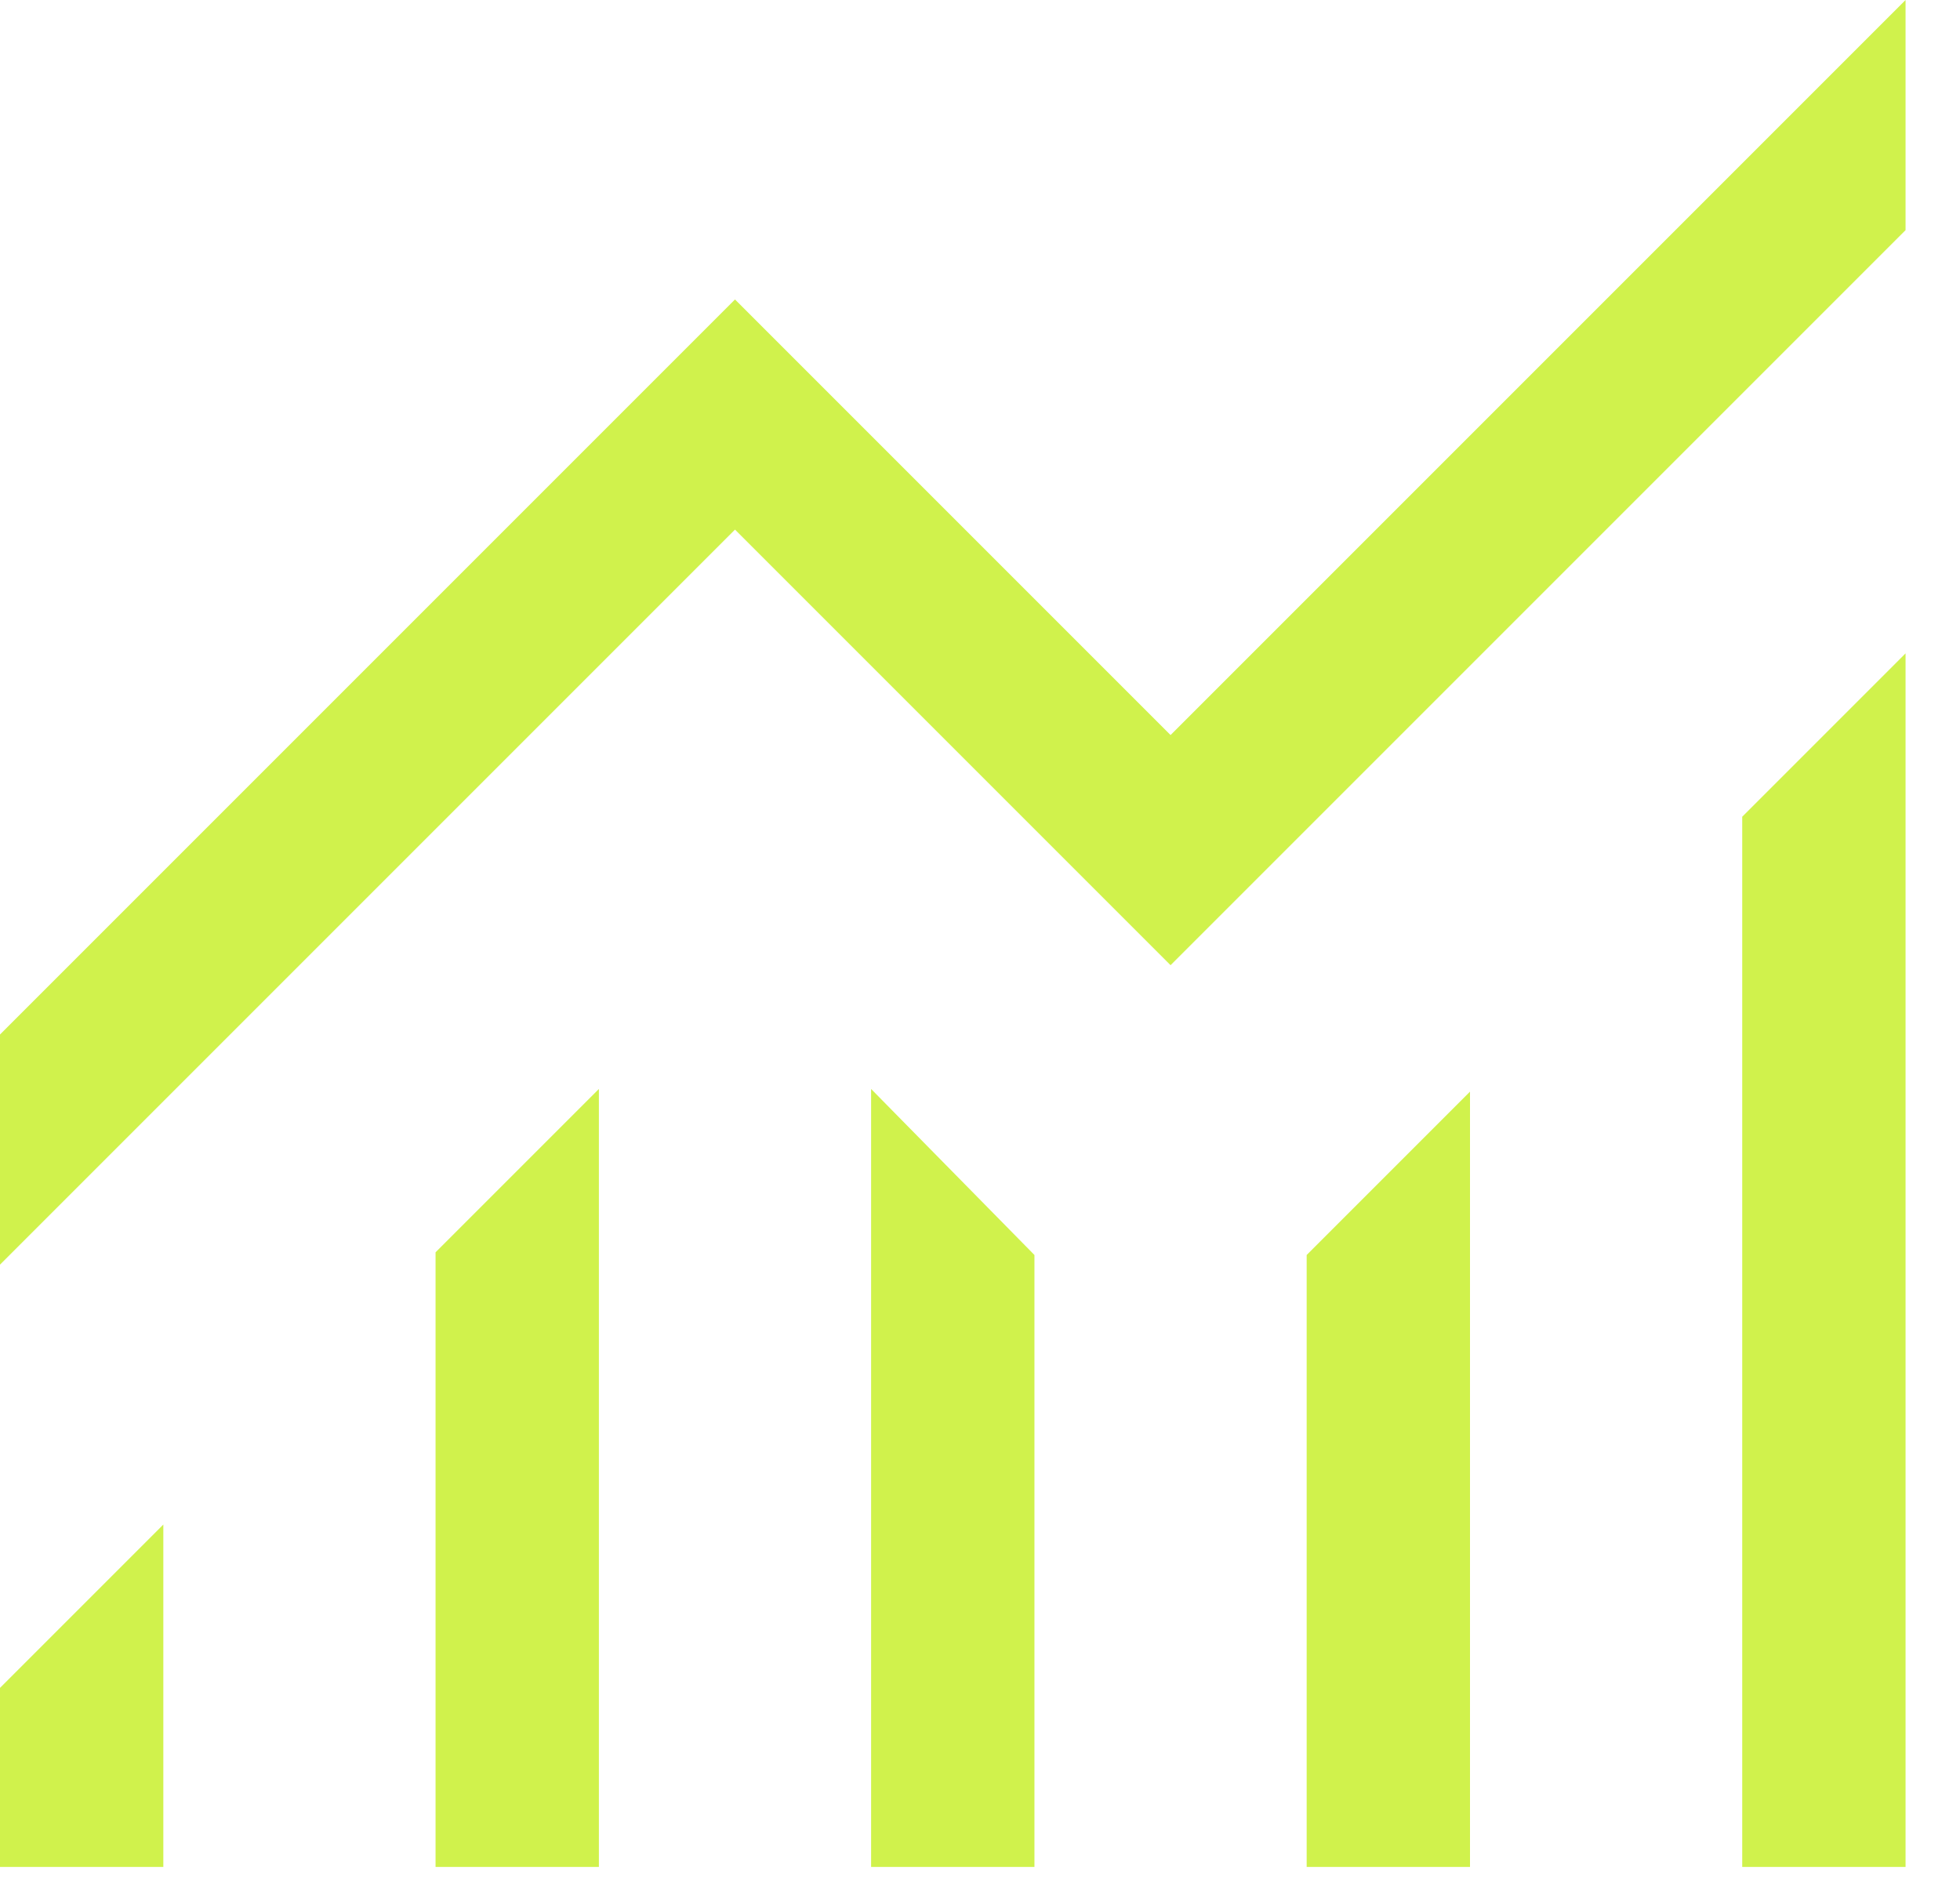
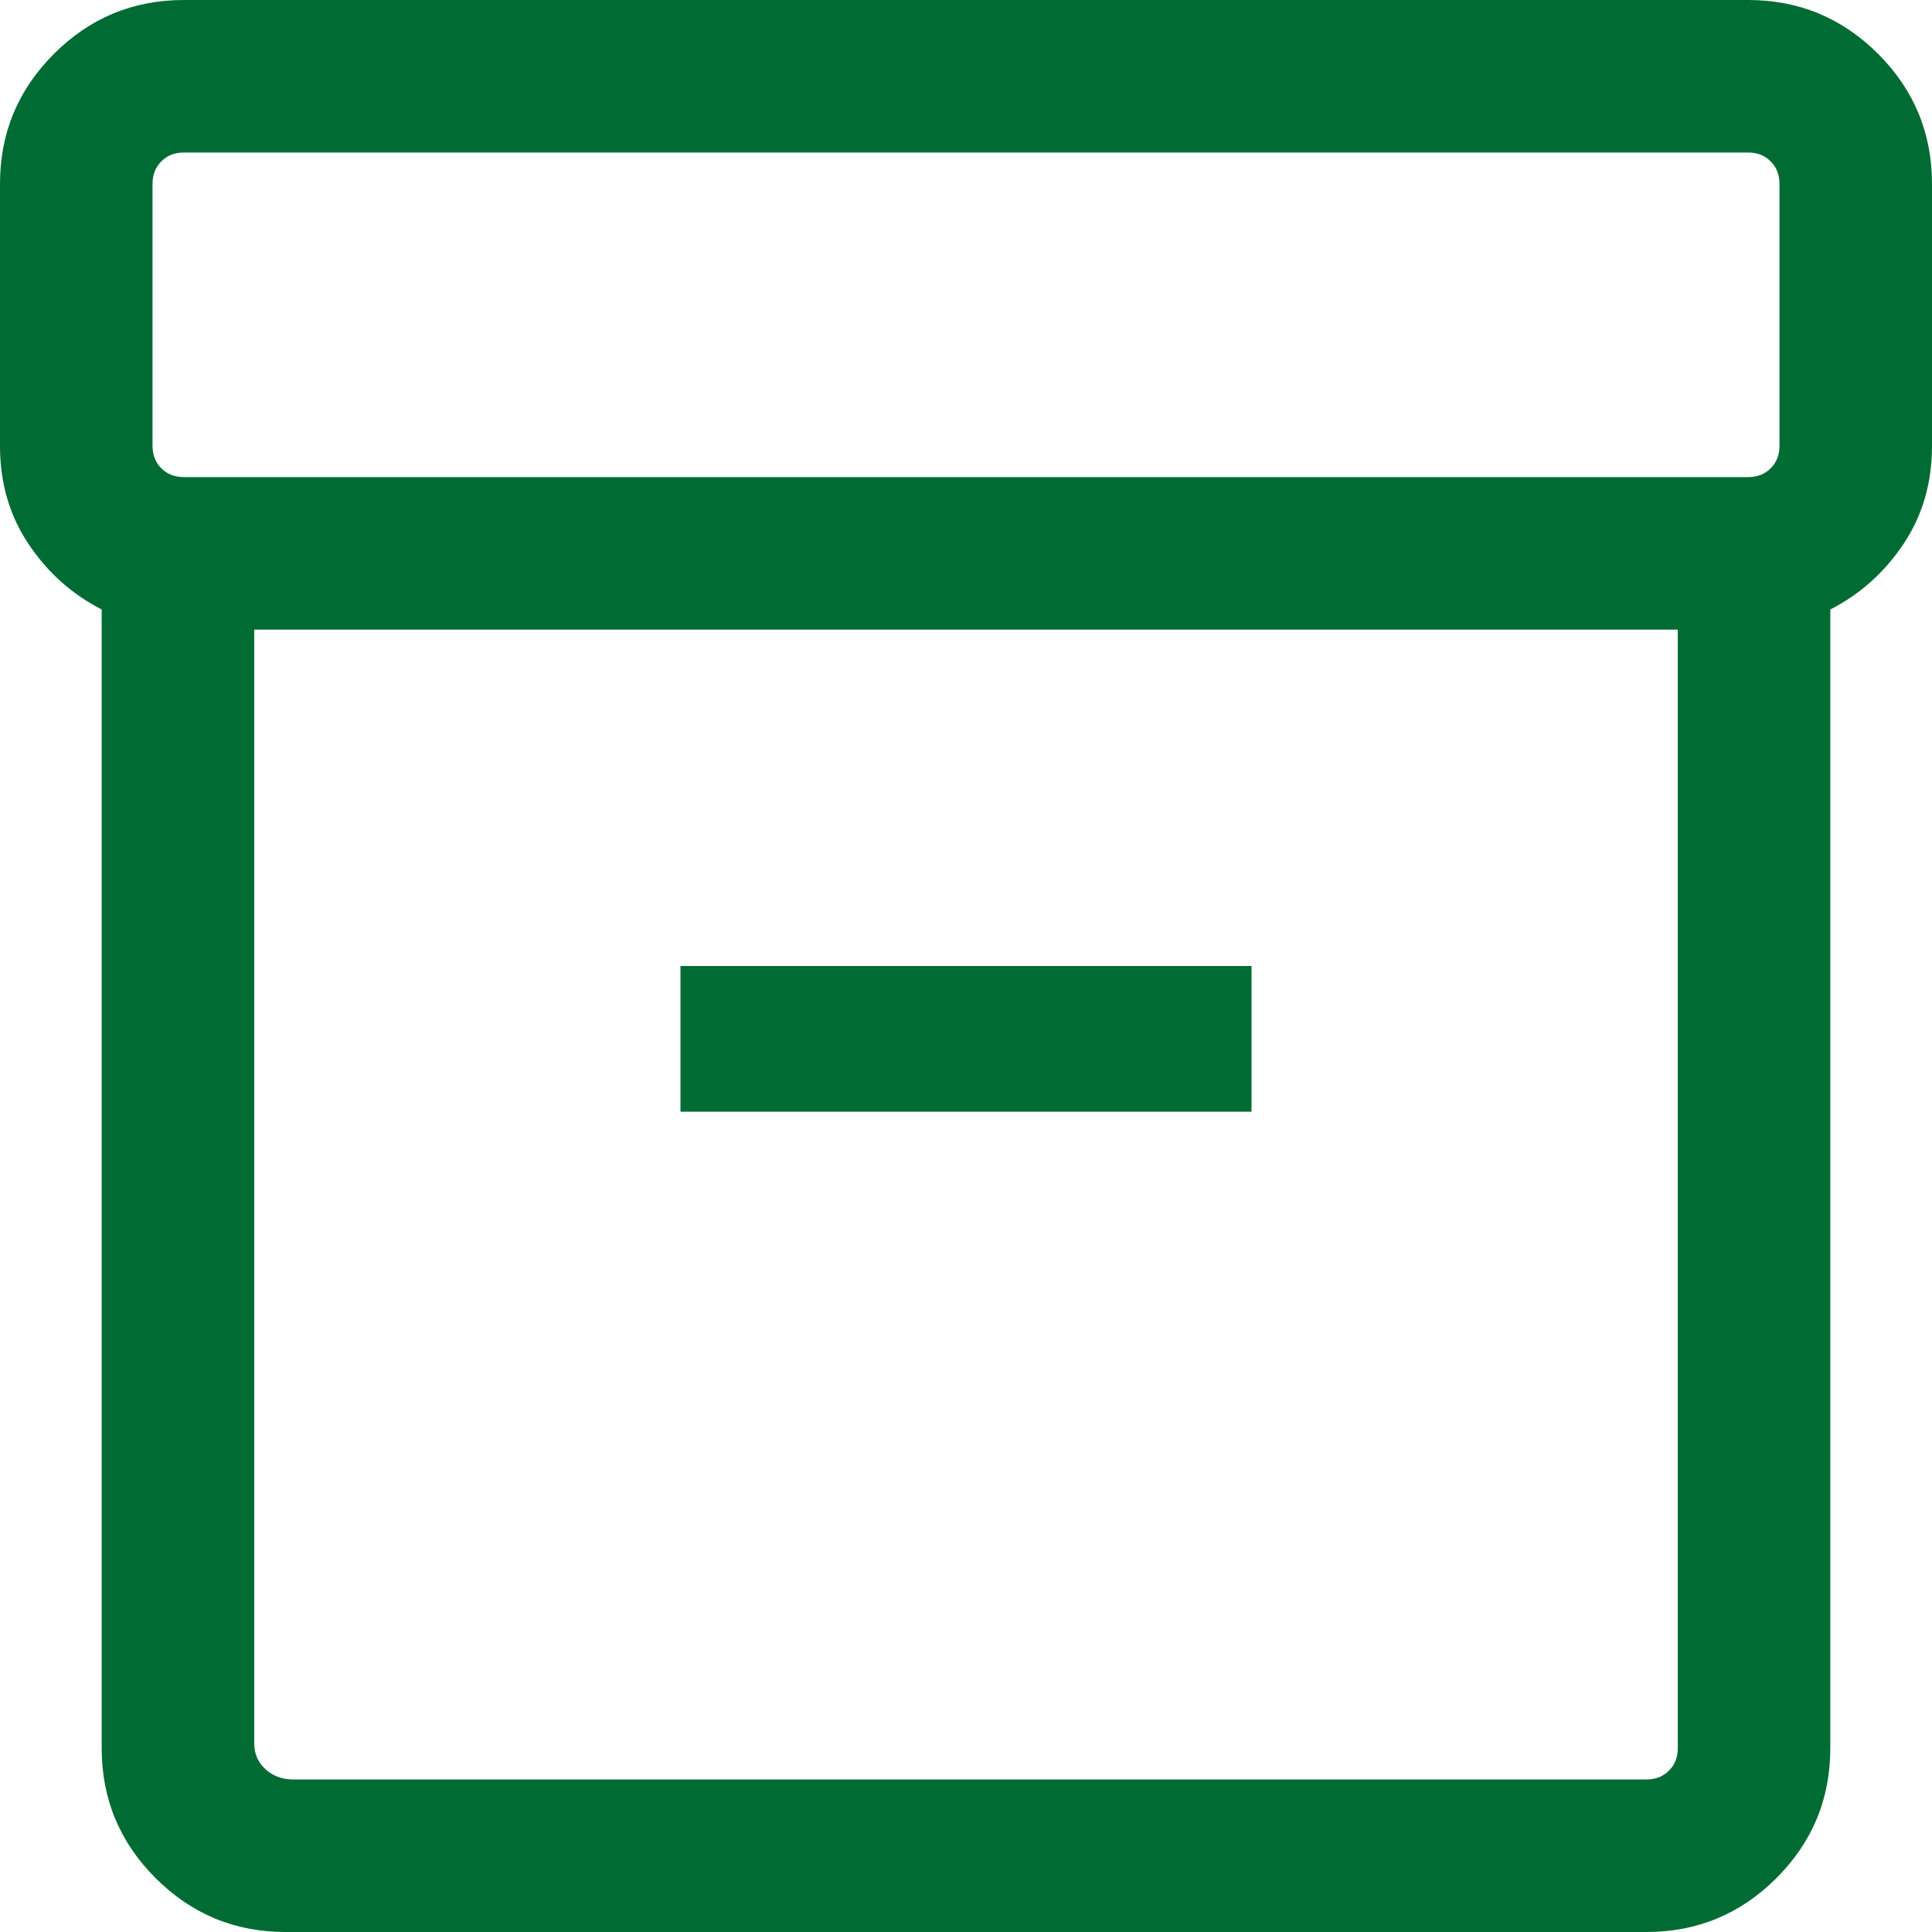
- <svg xmlns="http://www.w3.org/2000/svg" width="27" height="26" viewBox="0 0 27 26" fill="none">
-   <path d="M0 25.716V23.25L2.25 21V25.716H0ZM6 25.716V17.25L8.25 15V25.716H6ZM12 25.716V15L14.25 17.287V25.716H12ZM18 25.716V17.287L20.25 15.037V25.716H18ZM24 25.716V11.25L26.25 9V25.716H24ZM0 17.42V14.25L10.125 4.125L16.125 10.125L26.25 0V3.17L16.125 13.295L10.125 7.295L0 17.42Z" fill="#D0F24C" />
+ <svg xmlns="http://www.w3.org/2000/svg" width="19" height="19" viewBox="0 0 19 19" fill="none">
+   <path d="M2.808 19C2.309 19 1.883 18.823 1.53 18.47C1.177 18.117 1 17.691 1 17.192V5.994C0.706 5.843 0.466 5.628 0.28 5.349C0.093 5.07 0 4.749 0 4.385V1.808C0 1.309 0.177 0.883 0.53 0.53C0.883 0.177 1.309 0 1.808 0H17.192C17.691 0 18.117 0.177 18.47 0.53C18.823 0.883 19 1.309 19 1.808V4.385C19 4.749 18.907 5.07 18.72 5.349C18.534 5.628 18.294 5.843 18 5.994V17.192C18 17.691 17.823 18.117 17.47 18.47C17.117 18.823 16.691 19 16.192 19H2.808ZM2.5 6.192V17.144C2.5 17.247 2.537 17.332 2.611 17.399C2.684 17.466 2.776 17.5 2.885 17.5H16.192C16.282 17.5 16.356 17.471 16.413 17.413C16.471 17.356 16.5 17.282 16.5 17.192V6.192H2.5ZM1.808 4.692H17.192C17.282 4.692 17.356 4.663 17.413 4.606C17.471 4.548 17.5 4.474 17.5 4.385V1.808C17.5 1.718 17.471 1.644 17.413 1.587C17.356 1.529 17.282 1.5 17.192 1.5H1.808C1.718 1.5 1.644 1.529 1.587 1.587C1.529 1.644 1.5 1.718 1.5 1.808V4.385C1.5 4.474 1.529 4.548 1.587 4.606C1.644 4.663 1.718 4.692 1.808 4.692ZM6.692 10.933H12.308V9.5H6.692V10.933Z" fill="#006B33" />
</svg>
